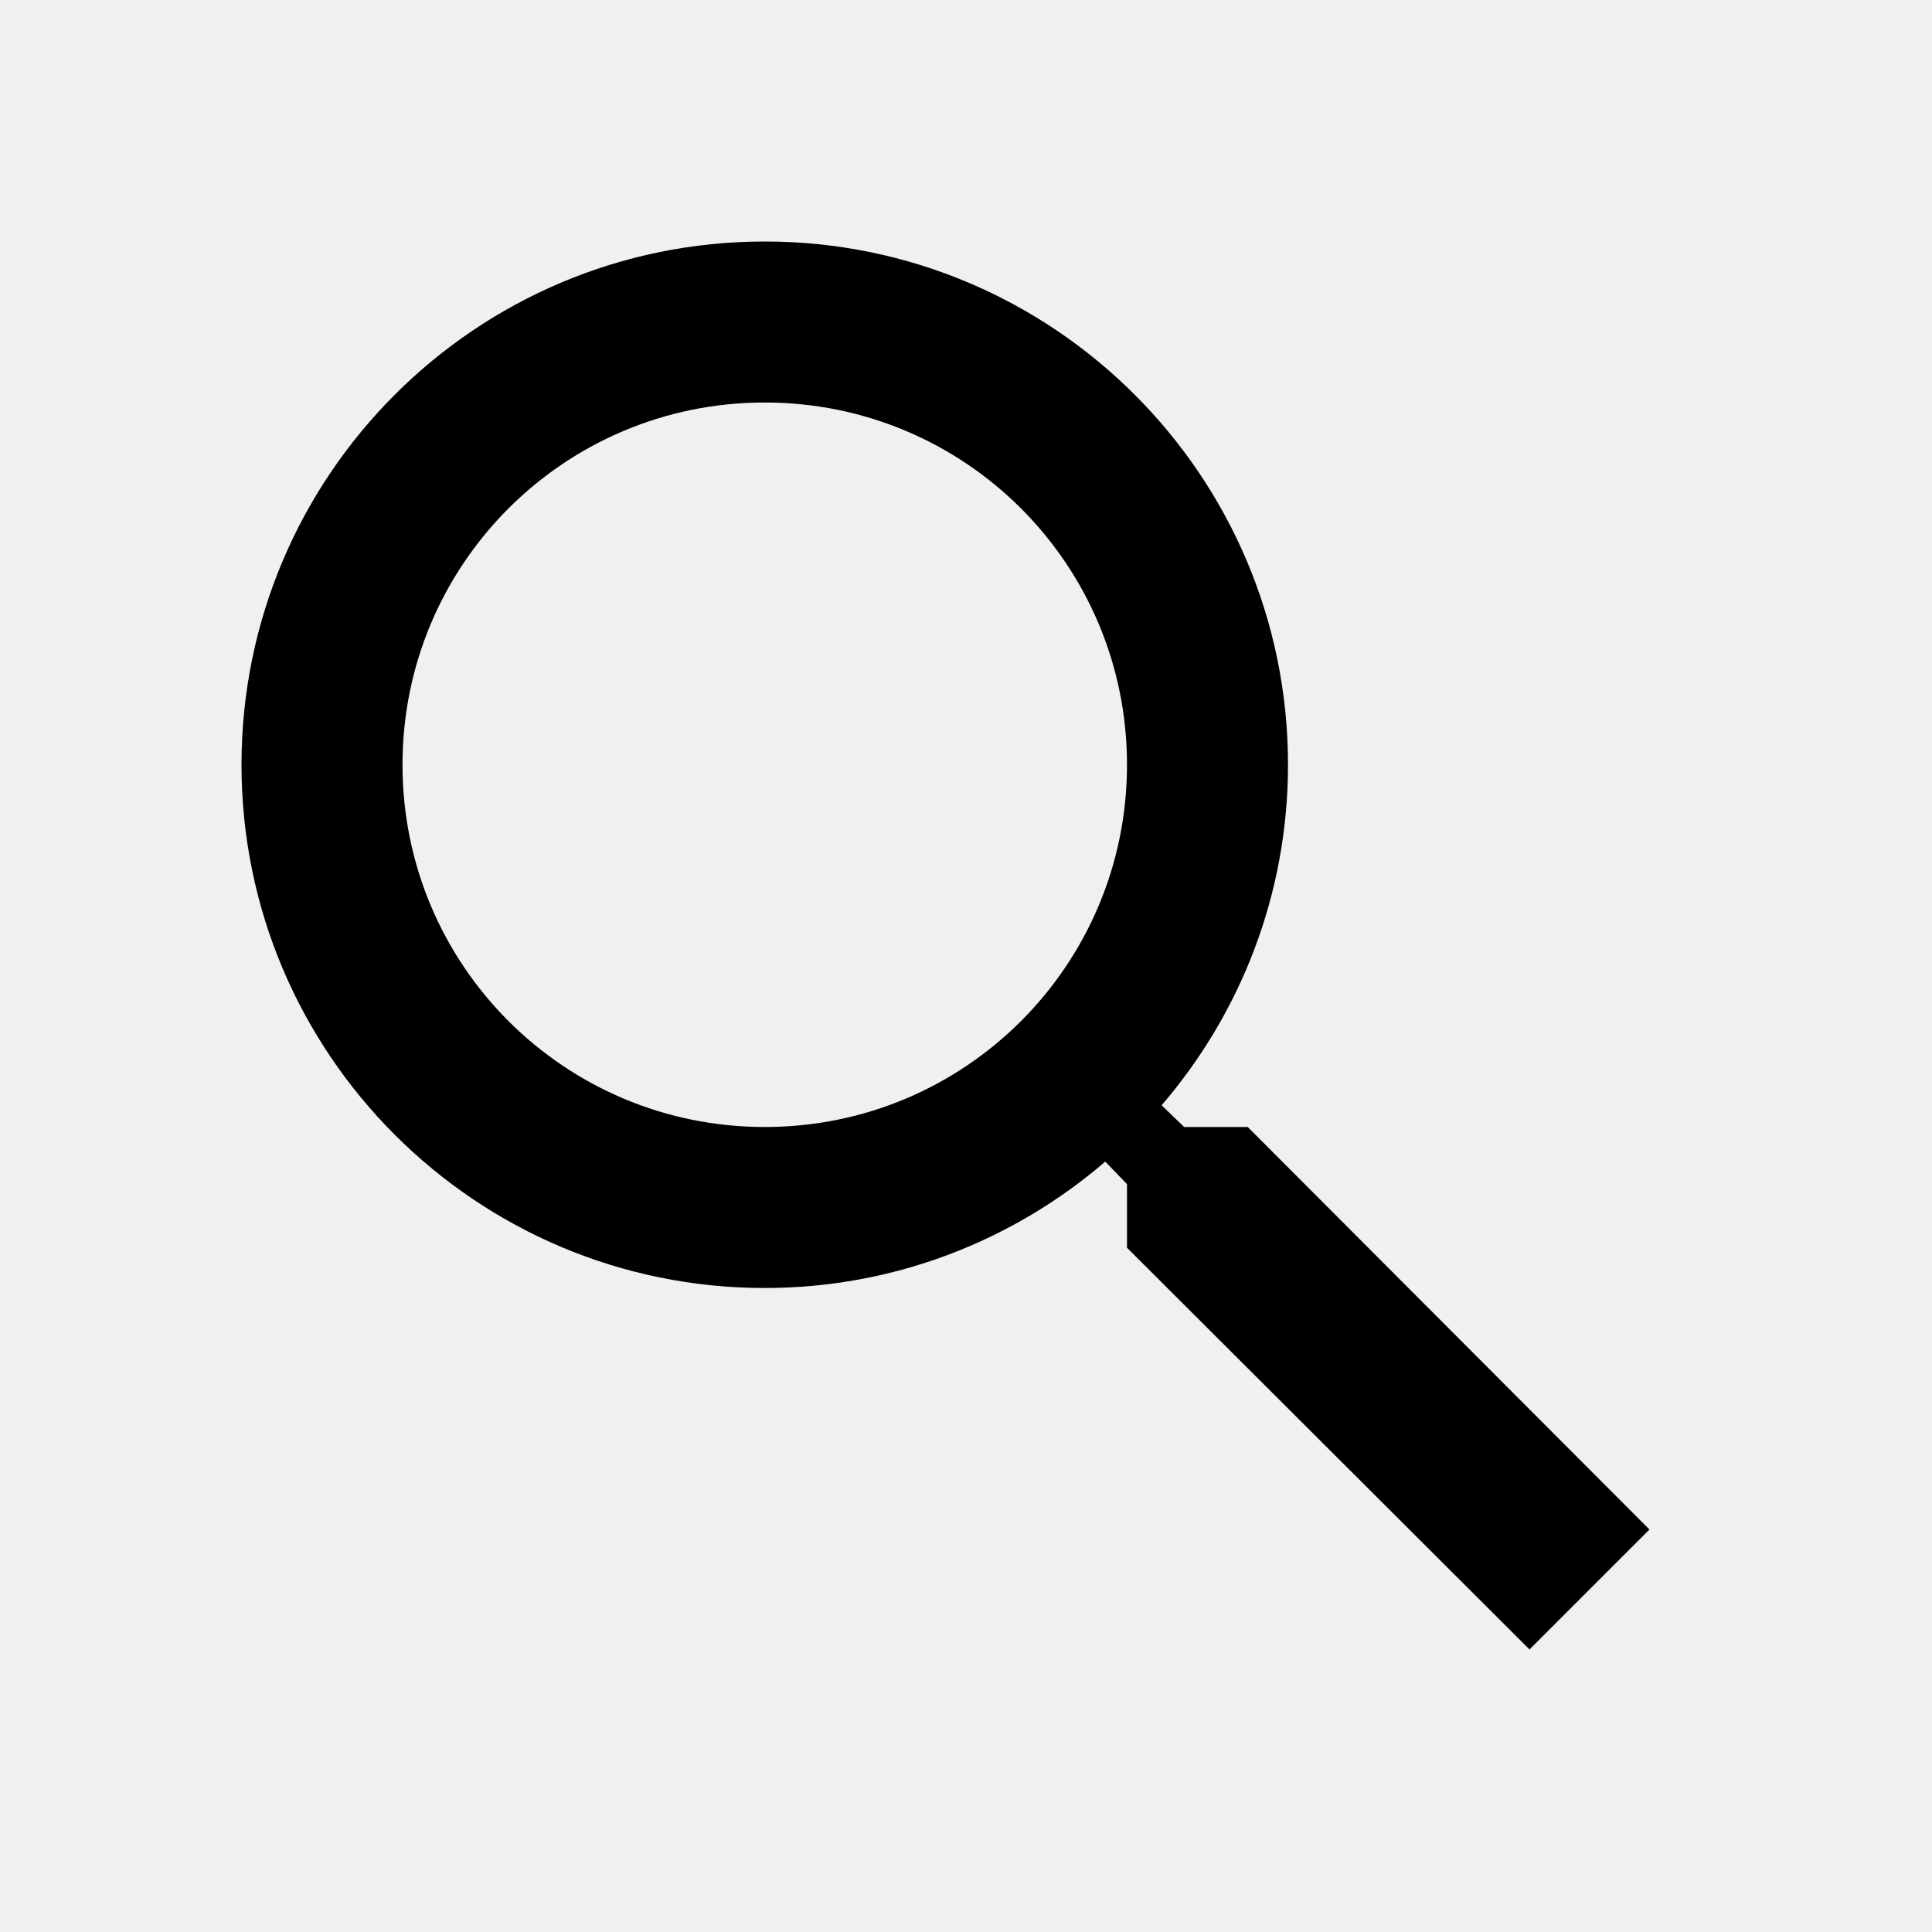
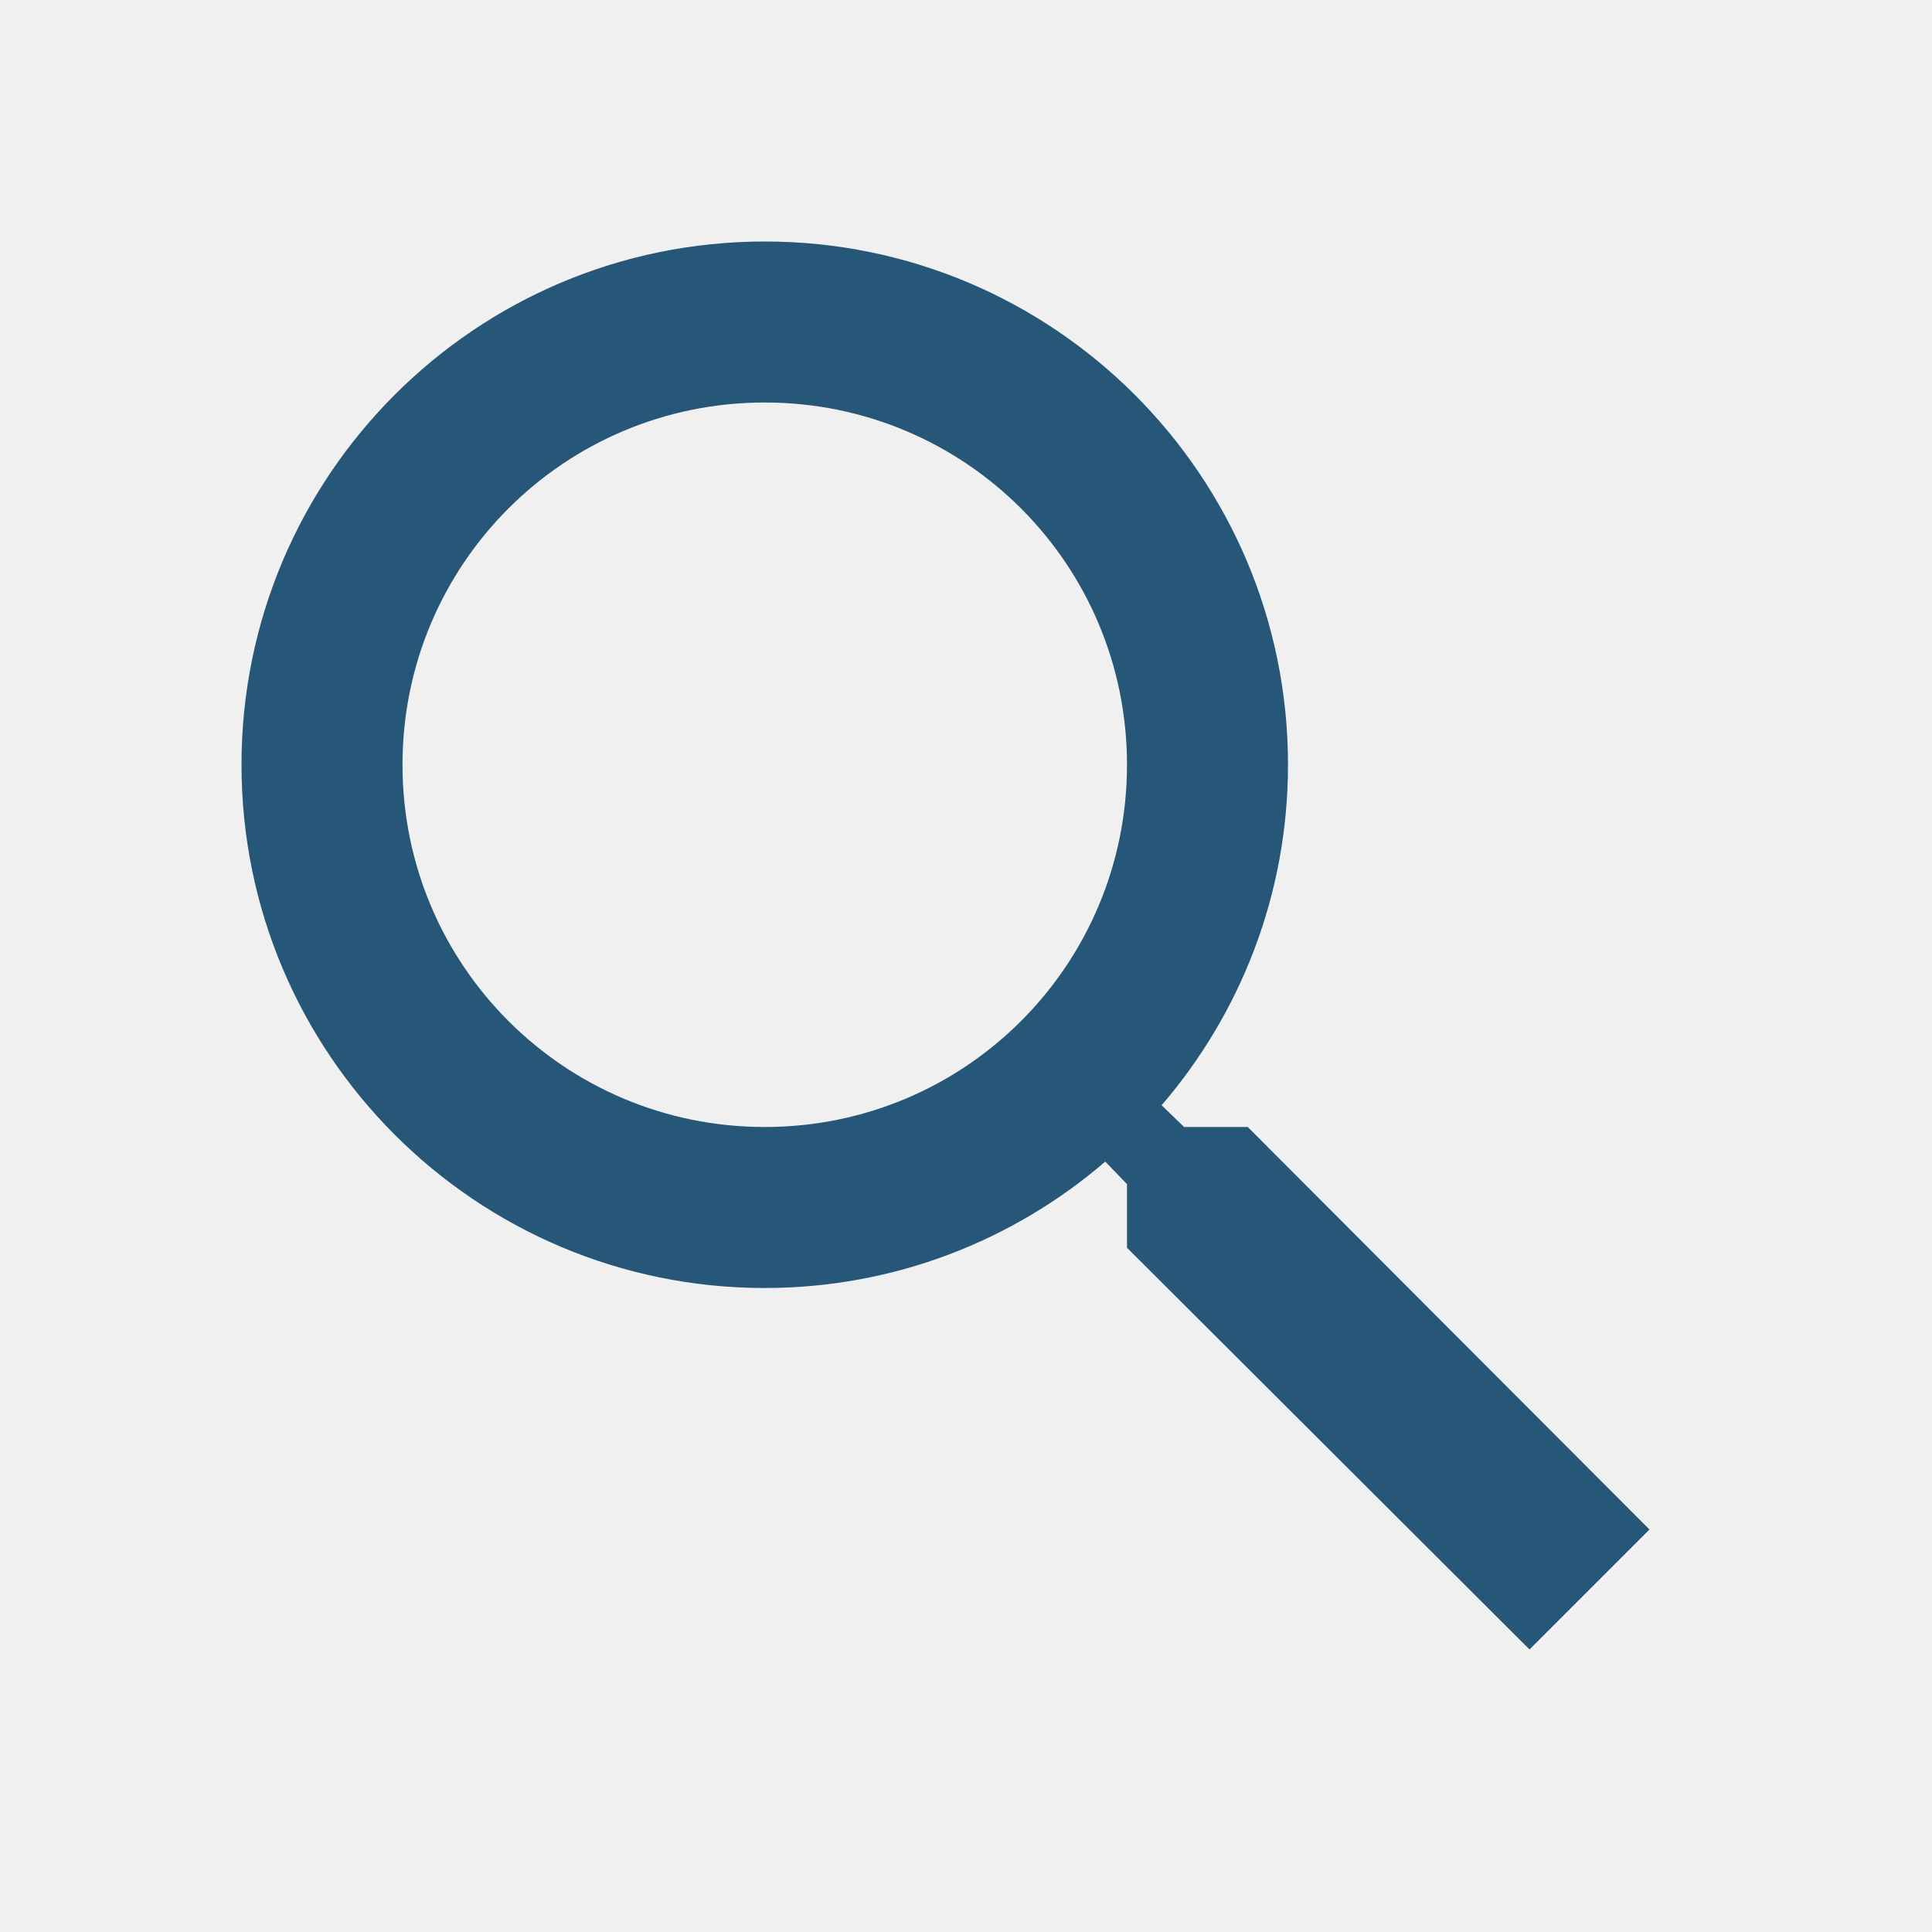
<svg xmlns="http://www.w3.org/2000/svg" width="24" height="24" viewBox="0 0 24 24" fill="none">
  <g clip-path="url(#clip0_2852_16343)">
-     <path d="M15.5 14H14.71L14.43 13.73C15.41 12.59 16 11.11 16 9.5C16 5.91 13.09 3 9.5 3C5.91 3 3 5.91 3 9.5C3 13.09 5.91 16 9.5 16C11.11 16 12.59 15.41 13.73 14.43L14 14.71V15.5L19 20.49L20.49 19L15.5 14ZM9.5 14C7.01 14 5 11.99 5 9.5C5 7.01 7.01 5 9.5 5C11.99 5 14 7.01 14 9.5C14 11.99 11.99 14 9.5 14Z" fill="currentColor" />
+     <path d="M15.5 14H14.71L14.43 13.73C15.41 12.59 16 11.11 16 9.5C16 5.91 13.09 3 9.5 3C5.91 3 3 5.91 3 9.5C3 13.09 5.91 16 9.5 16C11.11 16 12.59 15.41 13.73 14.43L14 14.71V15.5L19 20.49L20.49 19L15.5 14ZM9.5 14C7.01 14 5 11.99 5 9.5C5 7.01 7.01 5 9.5 5C11.99 5 14 7.01 14 9.5C14 11.99 11.99 14 9.5 14Z" fill="#275778" />
  </g>
  <defs>
    <clipPath id="clip0_2852_16343">
      <rect width="24" height="24" fill="white" />
    </clipPath>
  </defs>
</svg>
